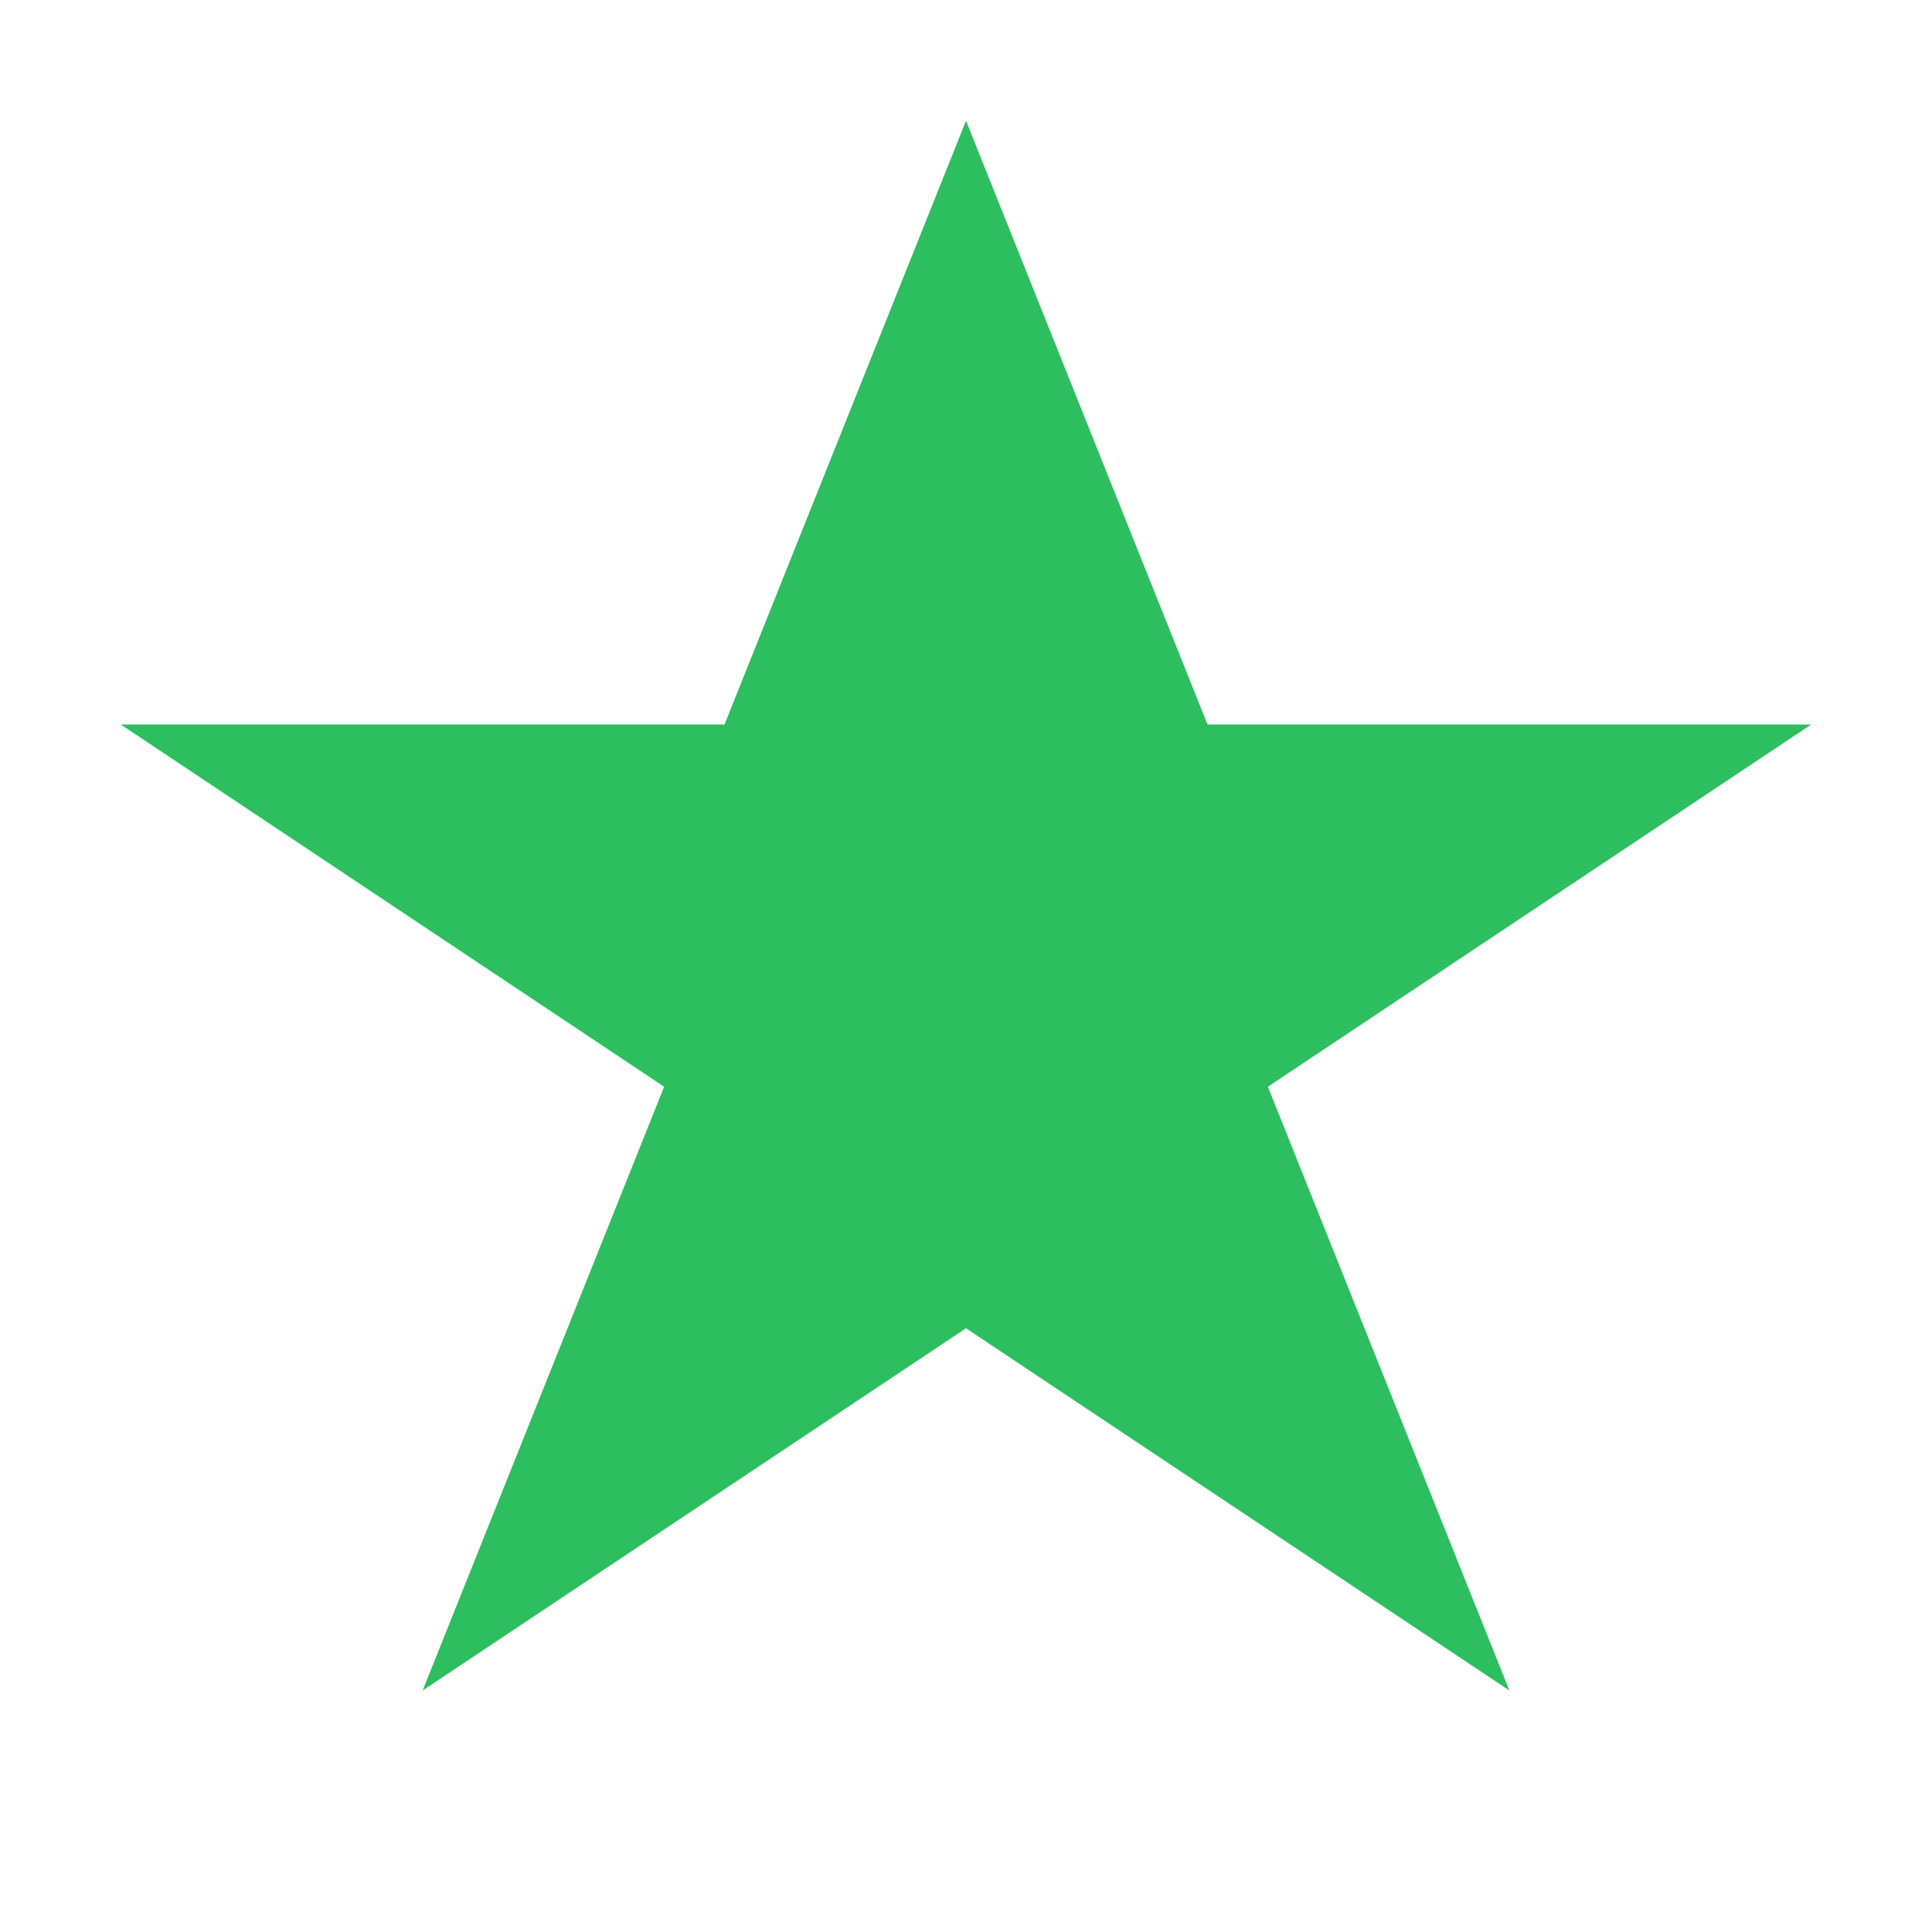
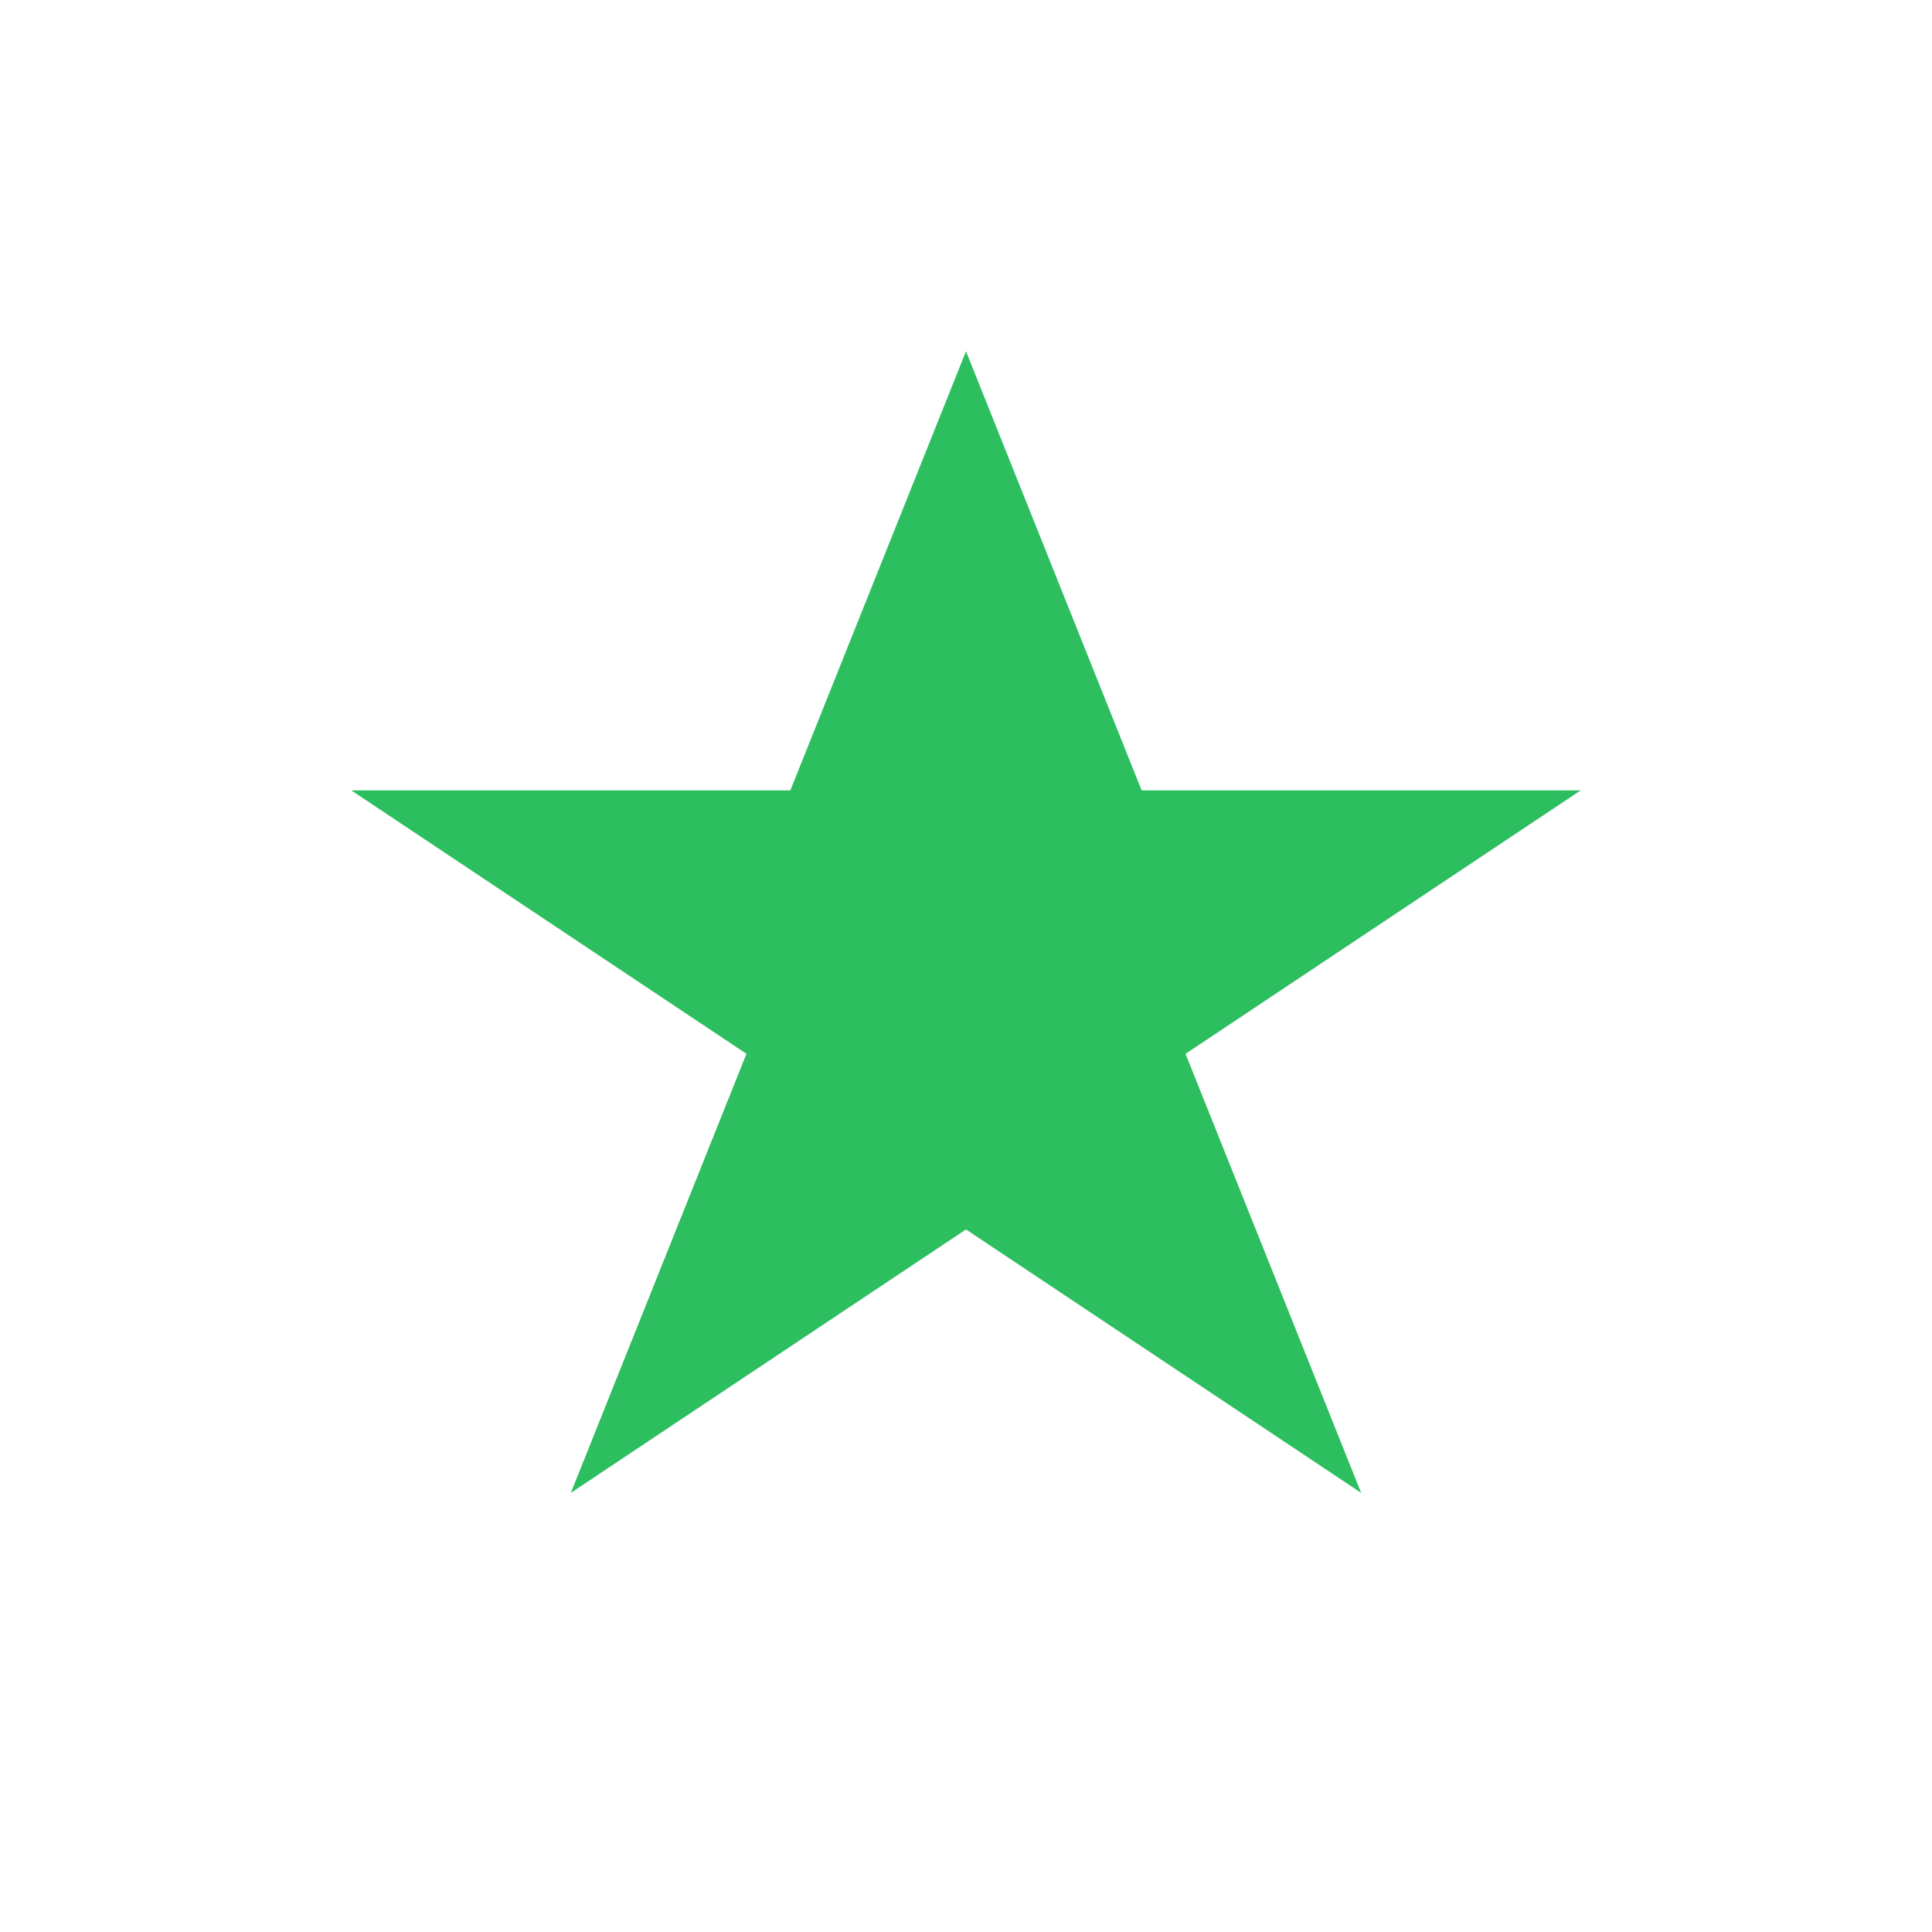
- <svg xmlns="http://www.w3.org/2000/svg" width="32px" height="32px" viewBox="0 0 32 32" version="1.1">
+ <svg xmlns="http://www.w3.org/2000/svg" width="32px" height="32px" viewBox="-6 -6 44 44" version="1.1">
  <g id="Page-1" stroke="none" stroke-width="1" fill="none" fill-rule="evenodd">
    <g class="star_icon" fill="#2DBE60">
      <polygon id="star" points="16 22 7 28 11 18 2 12 12 12 16 2 20 12 30 12 21 18 25 28 " />
    </g>
  </g>
</svg>
